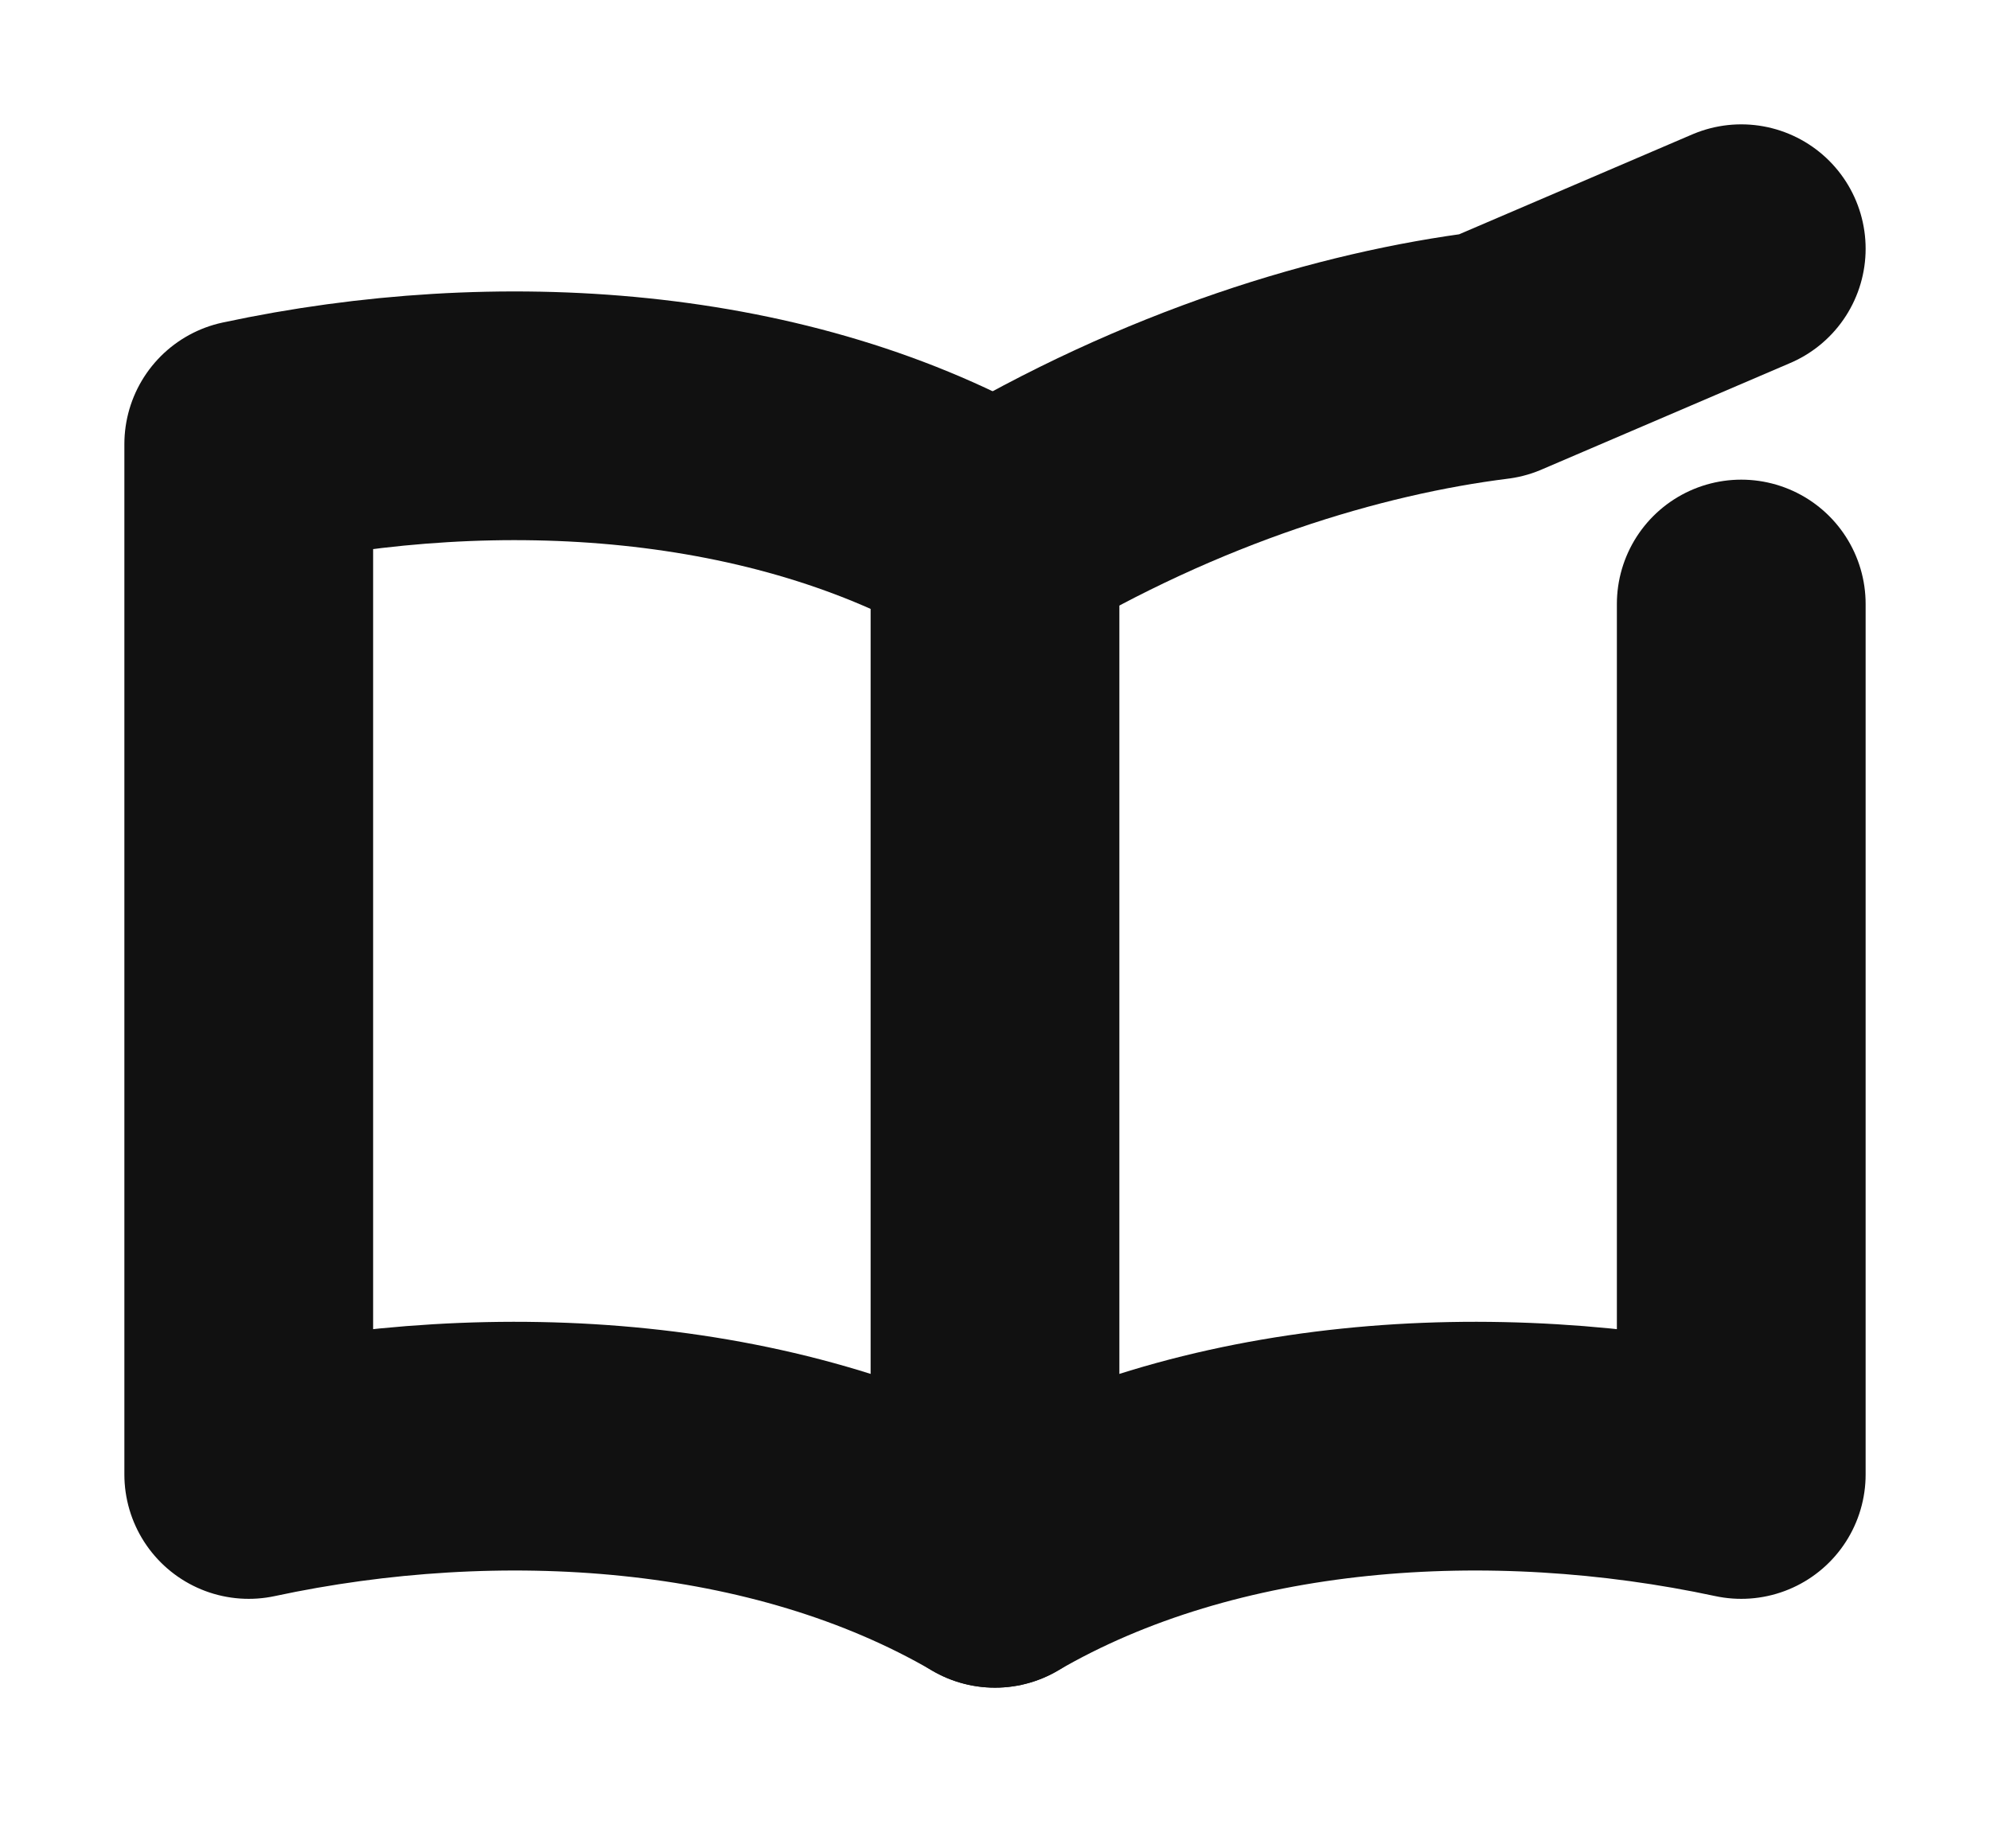
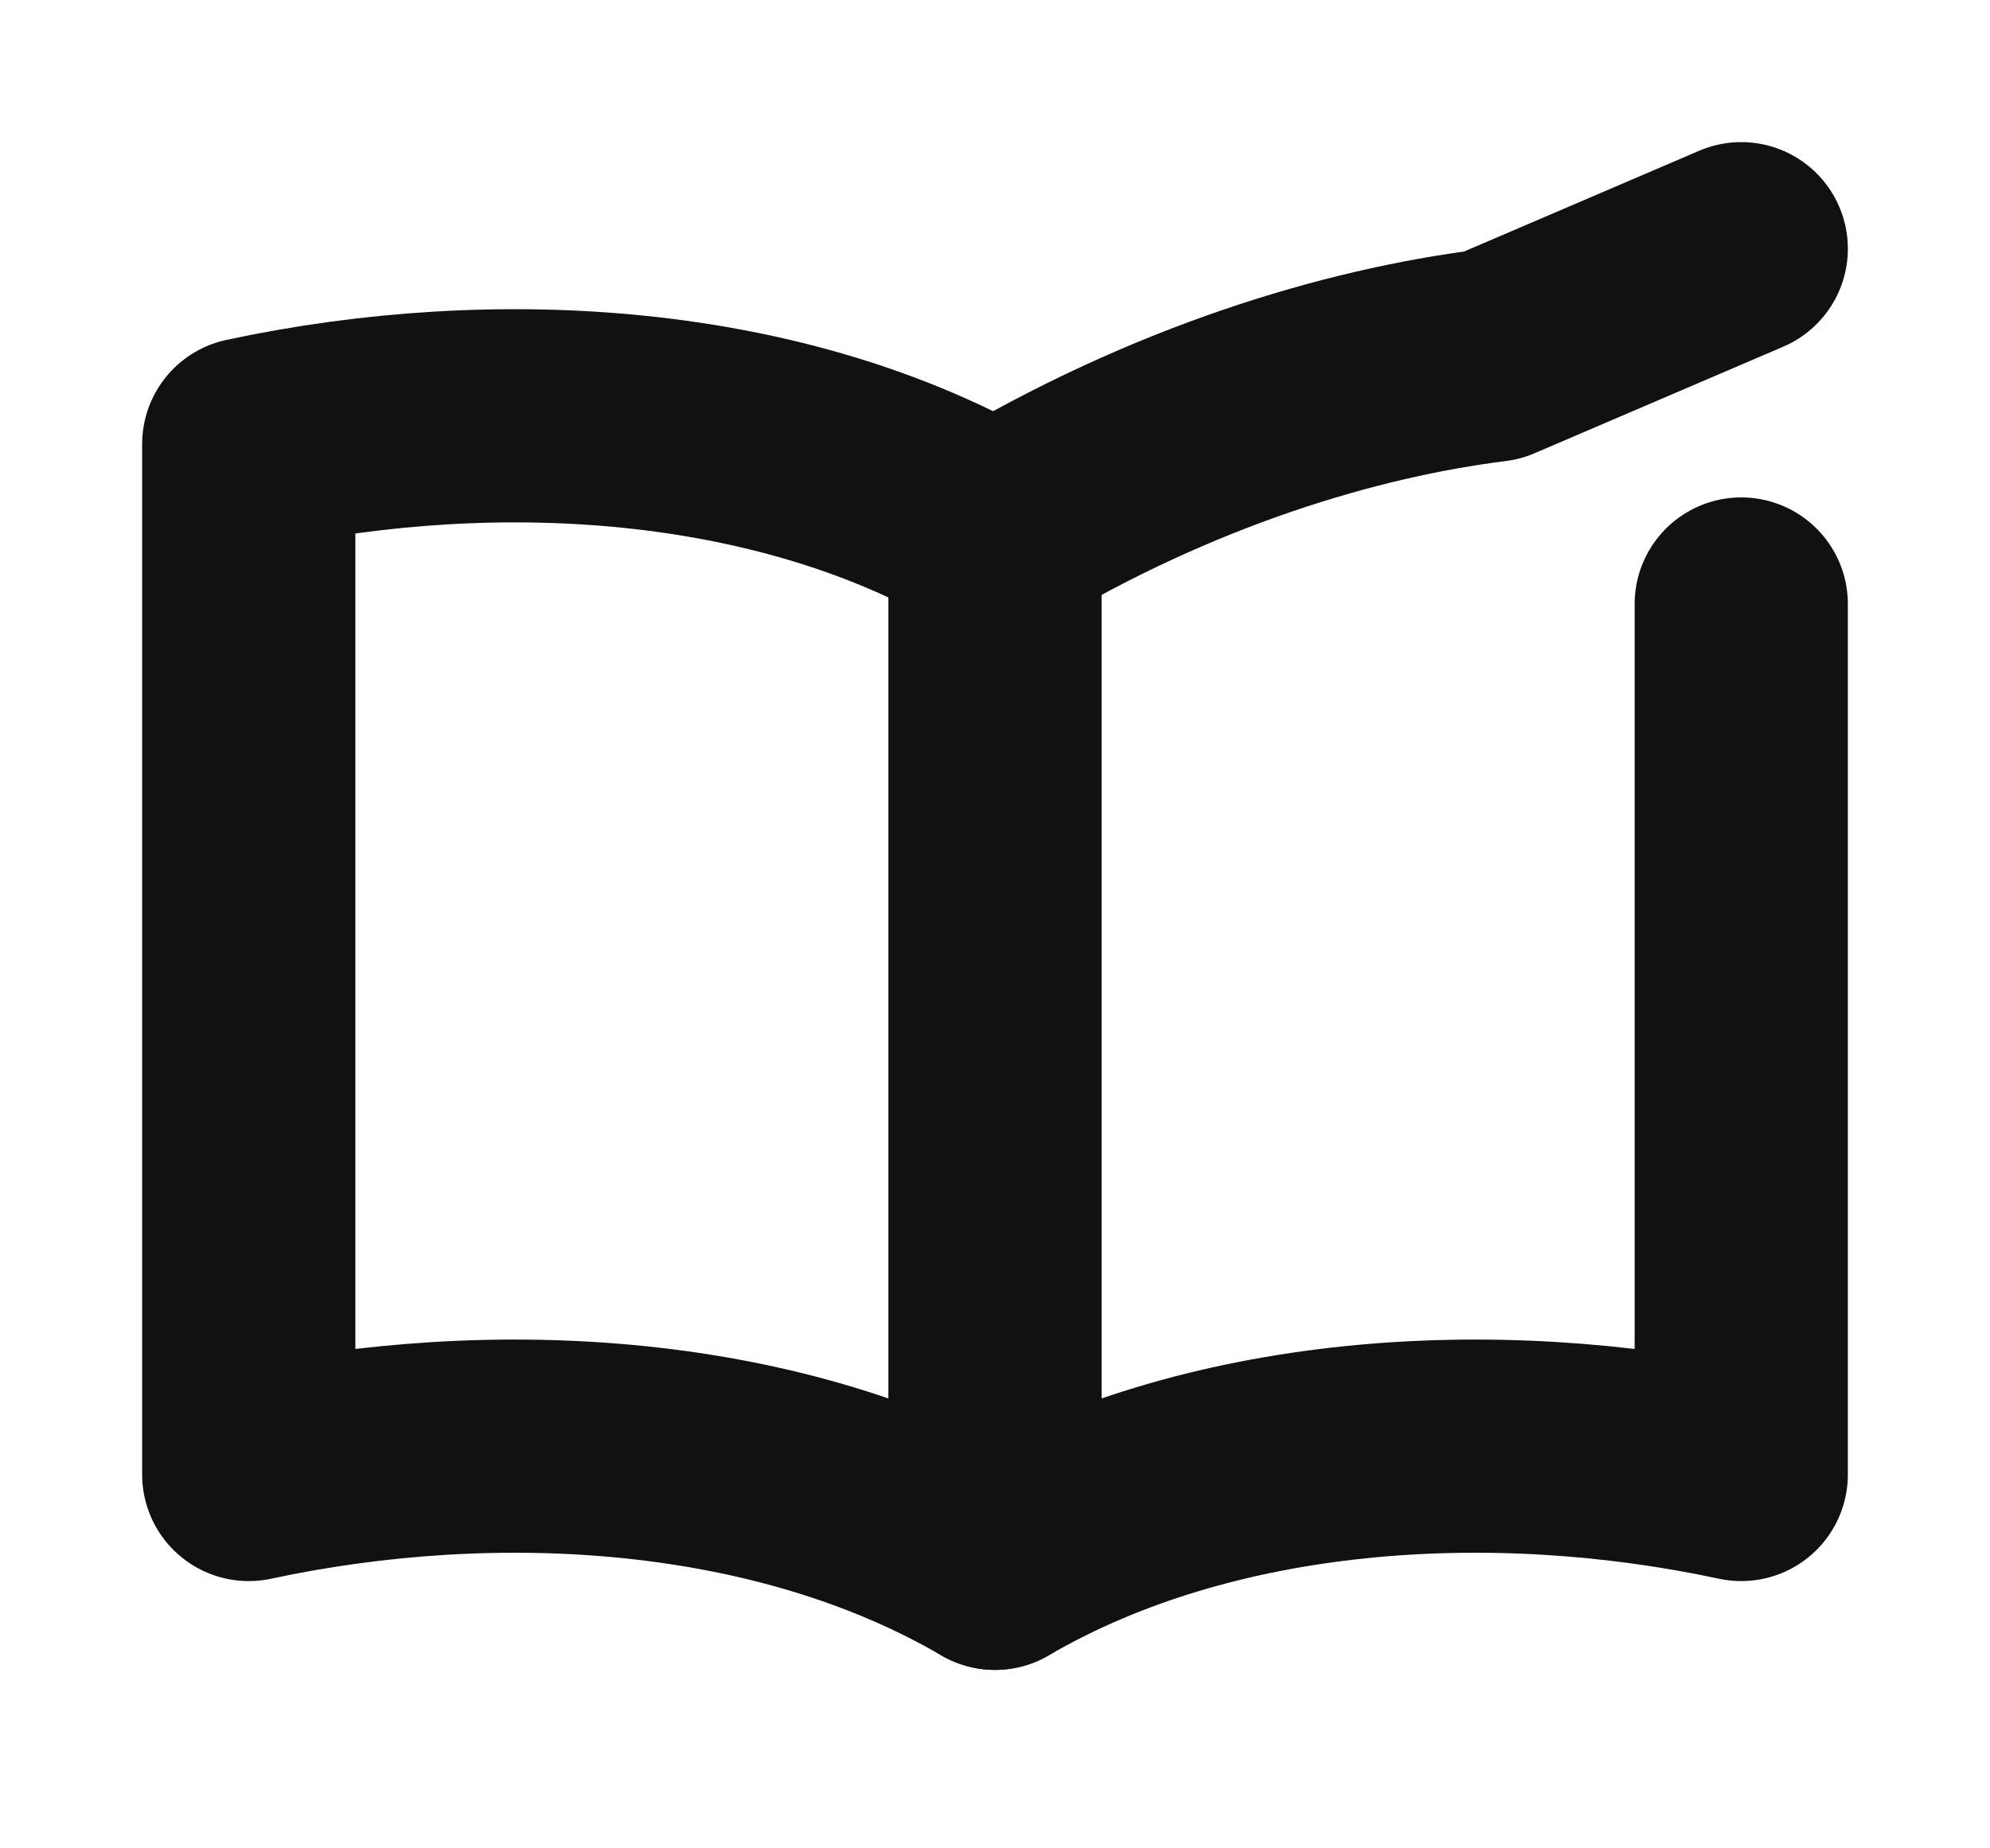
<svg xmlns="http://www.w3.org/2000/svg" viewBox="-4 -4 56 52" role="img">
-   <g fill="none" stroke="#111111" stroke-width="7" stroke-linecap="round" stroke-linejoin="round">
+   <g fill="none" stroke="#111111" stroke-width="6" stroke-linecap="round" stroke-linejoin="round">
    <path d="M24,40 C18,36.5 10,36 3,37.5 V8.5 C10,7 18,7.5 24,11 Z" />
    <path d="M24,40 C30,36.5 38,36 45,37.5 V13" />
    <path d="M24,11 C29,8 34,6.5 38,6 L45,3" />
  </g>
</svg>
